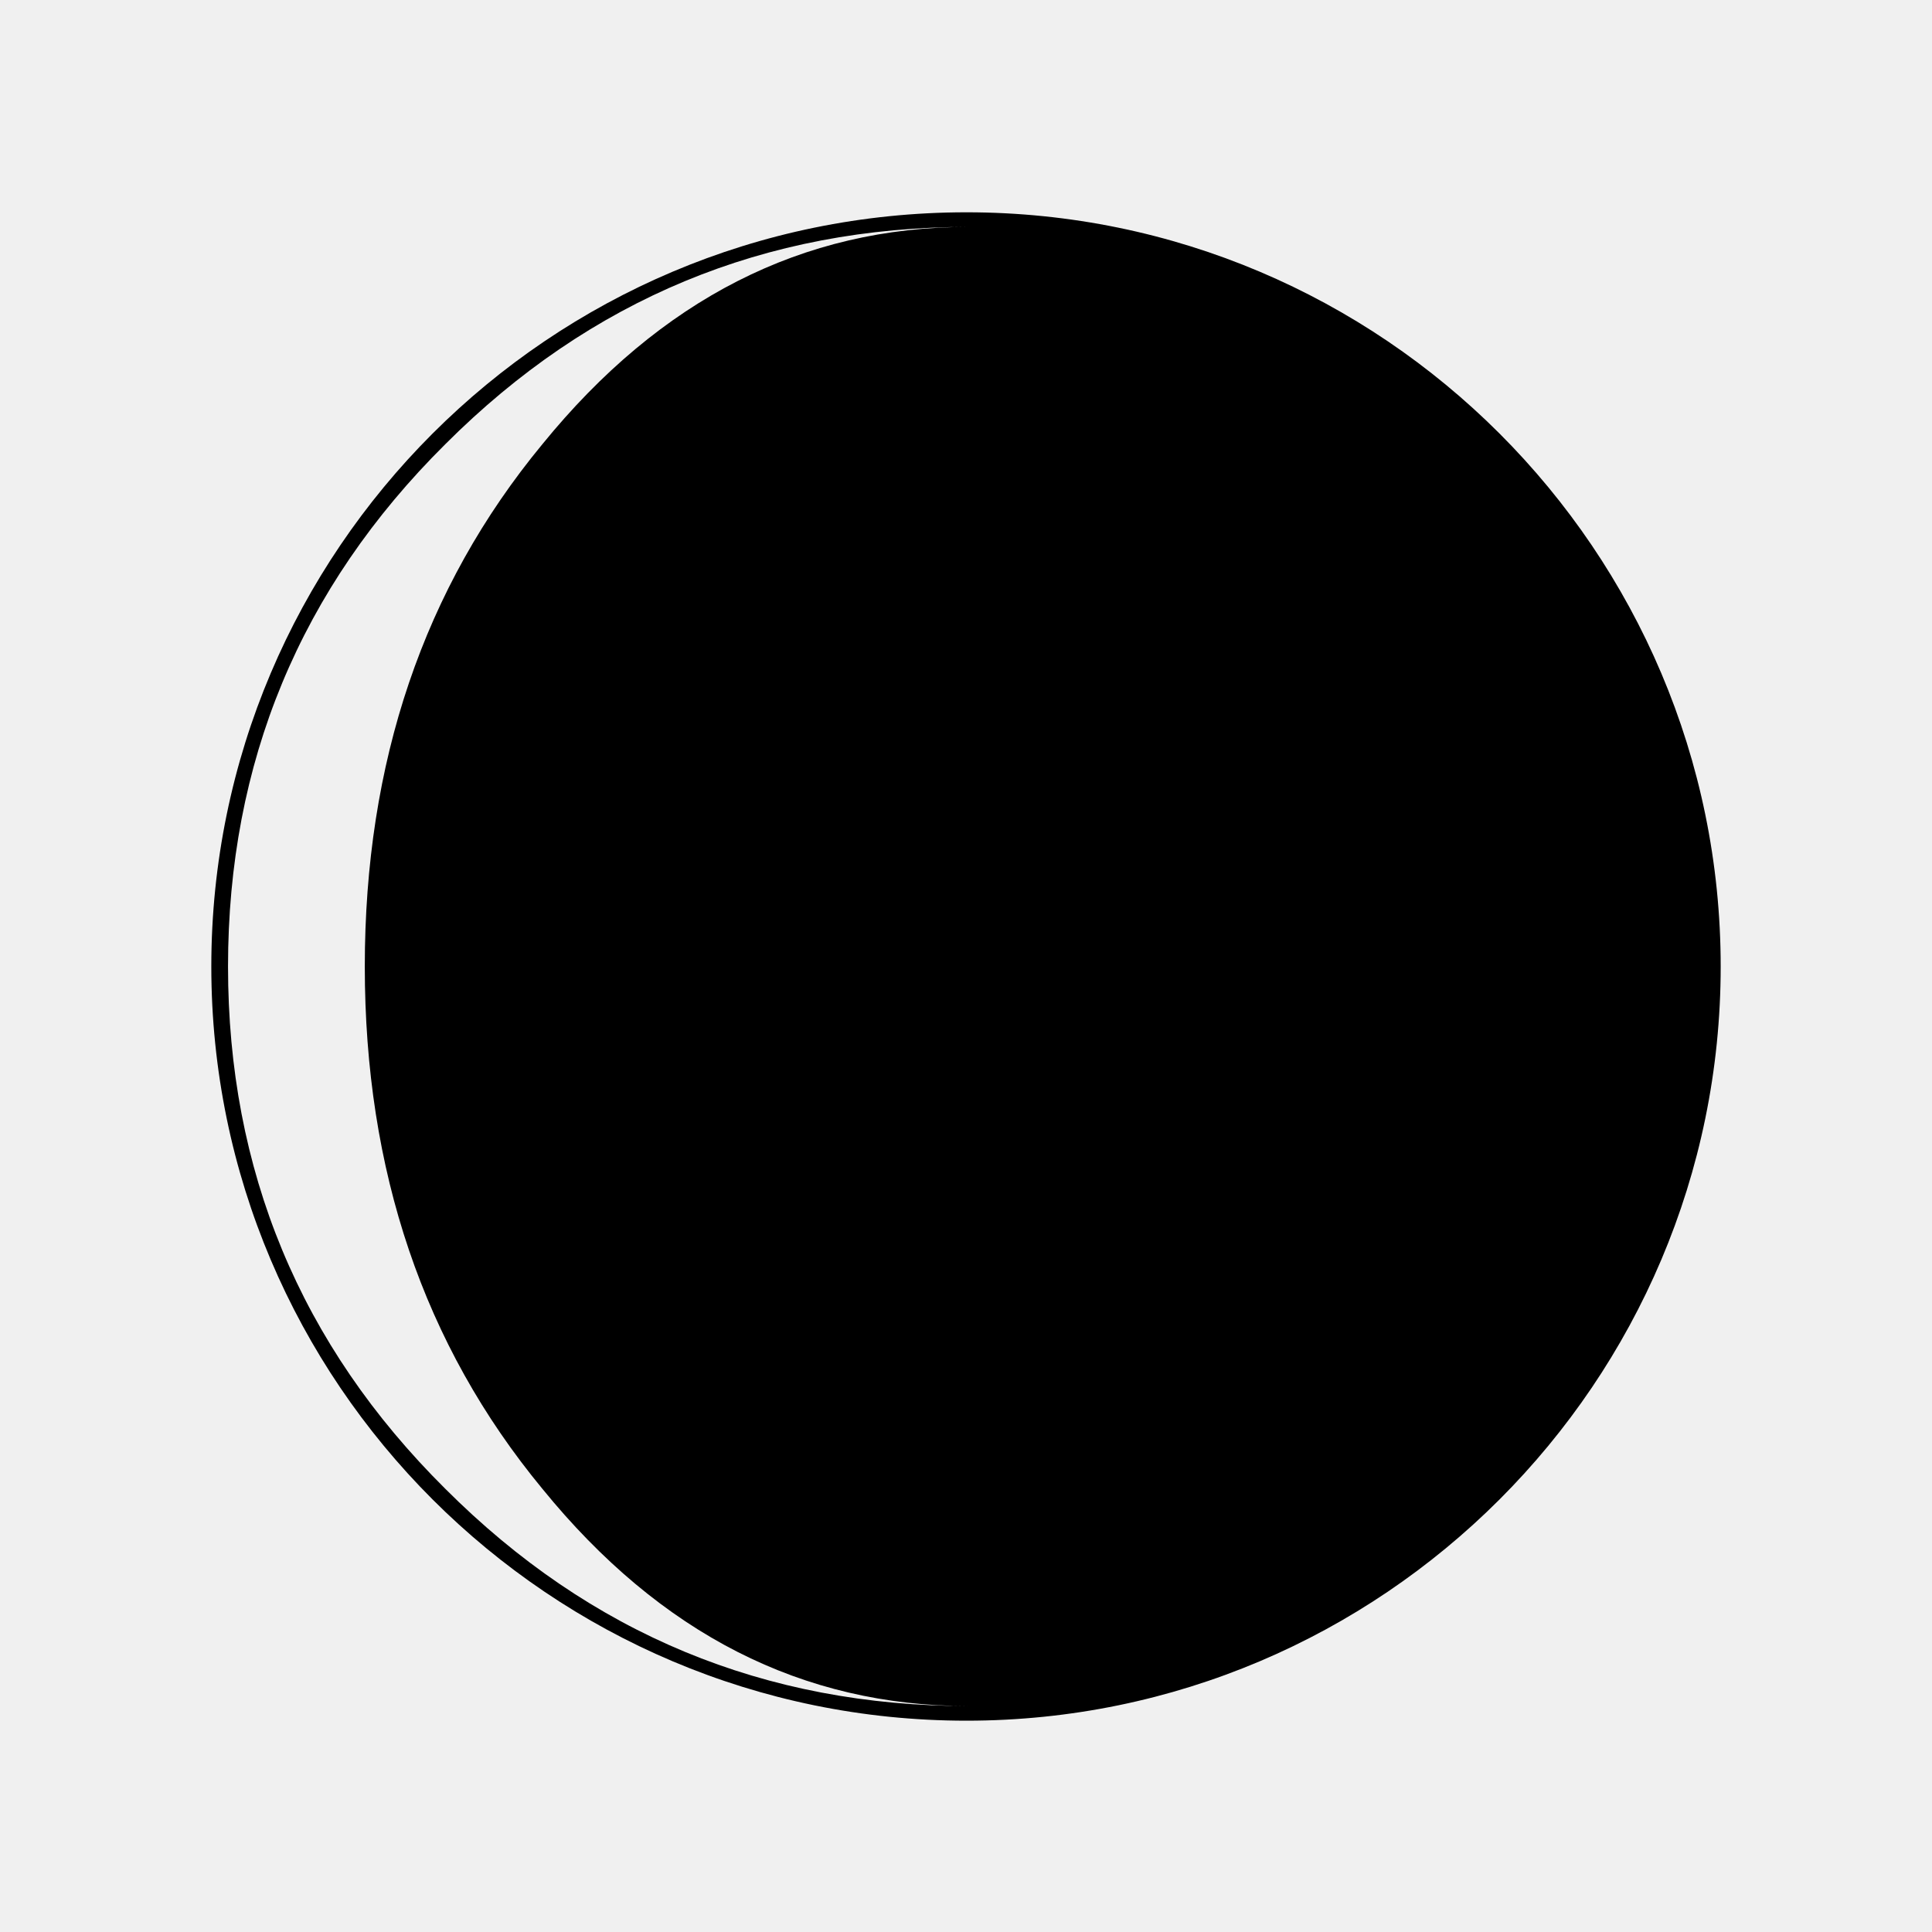
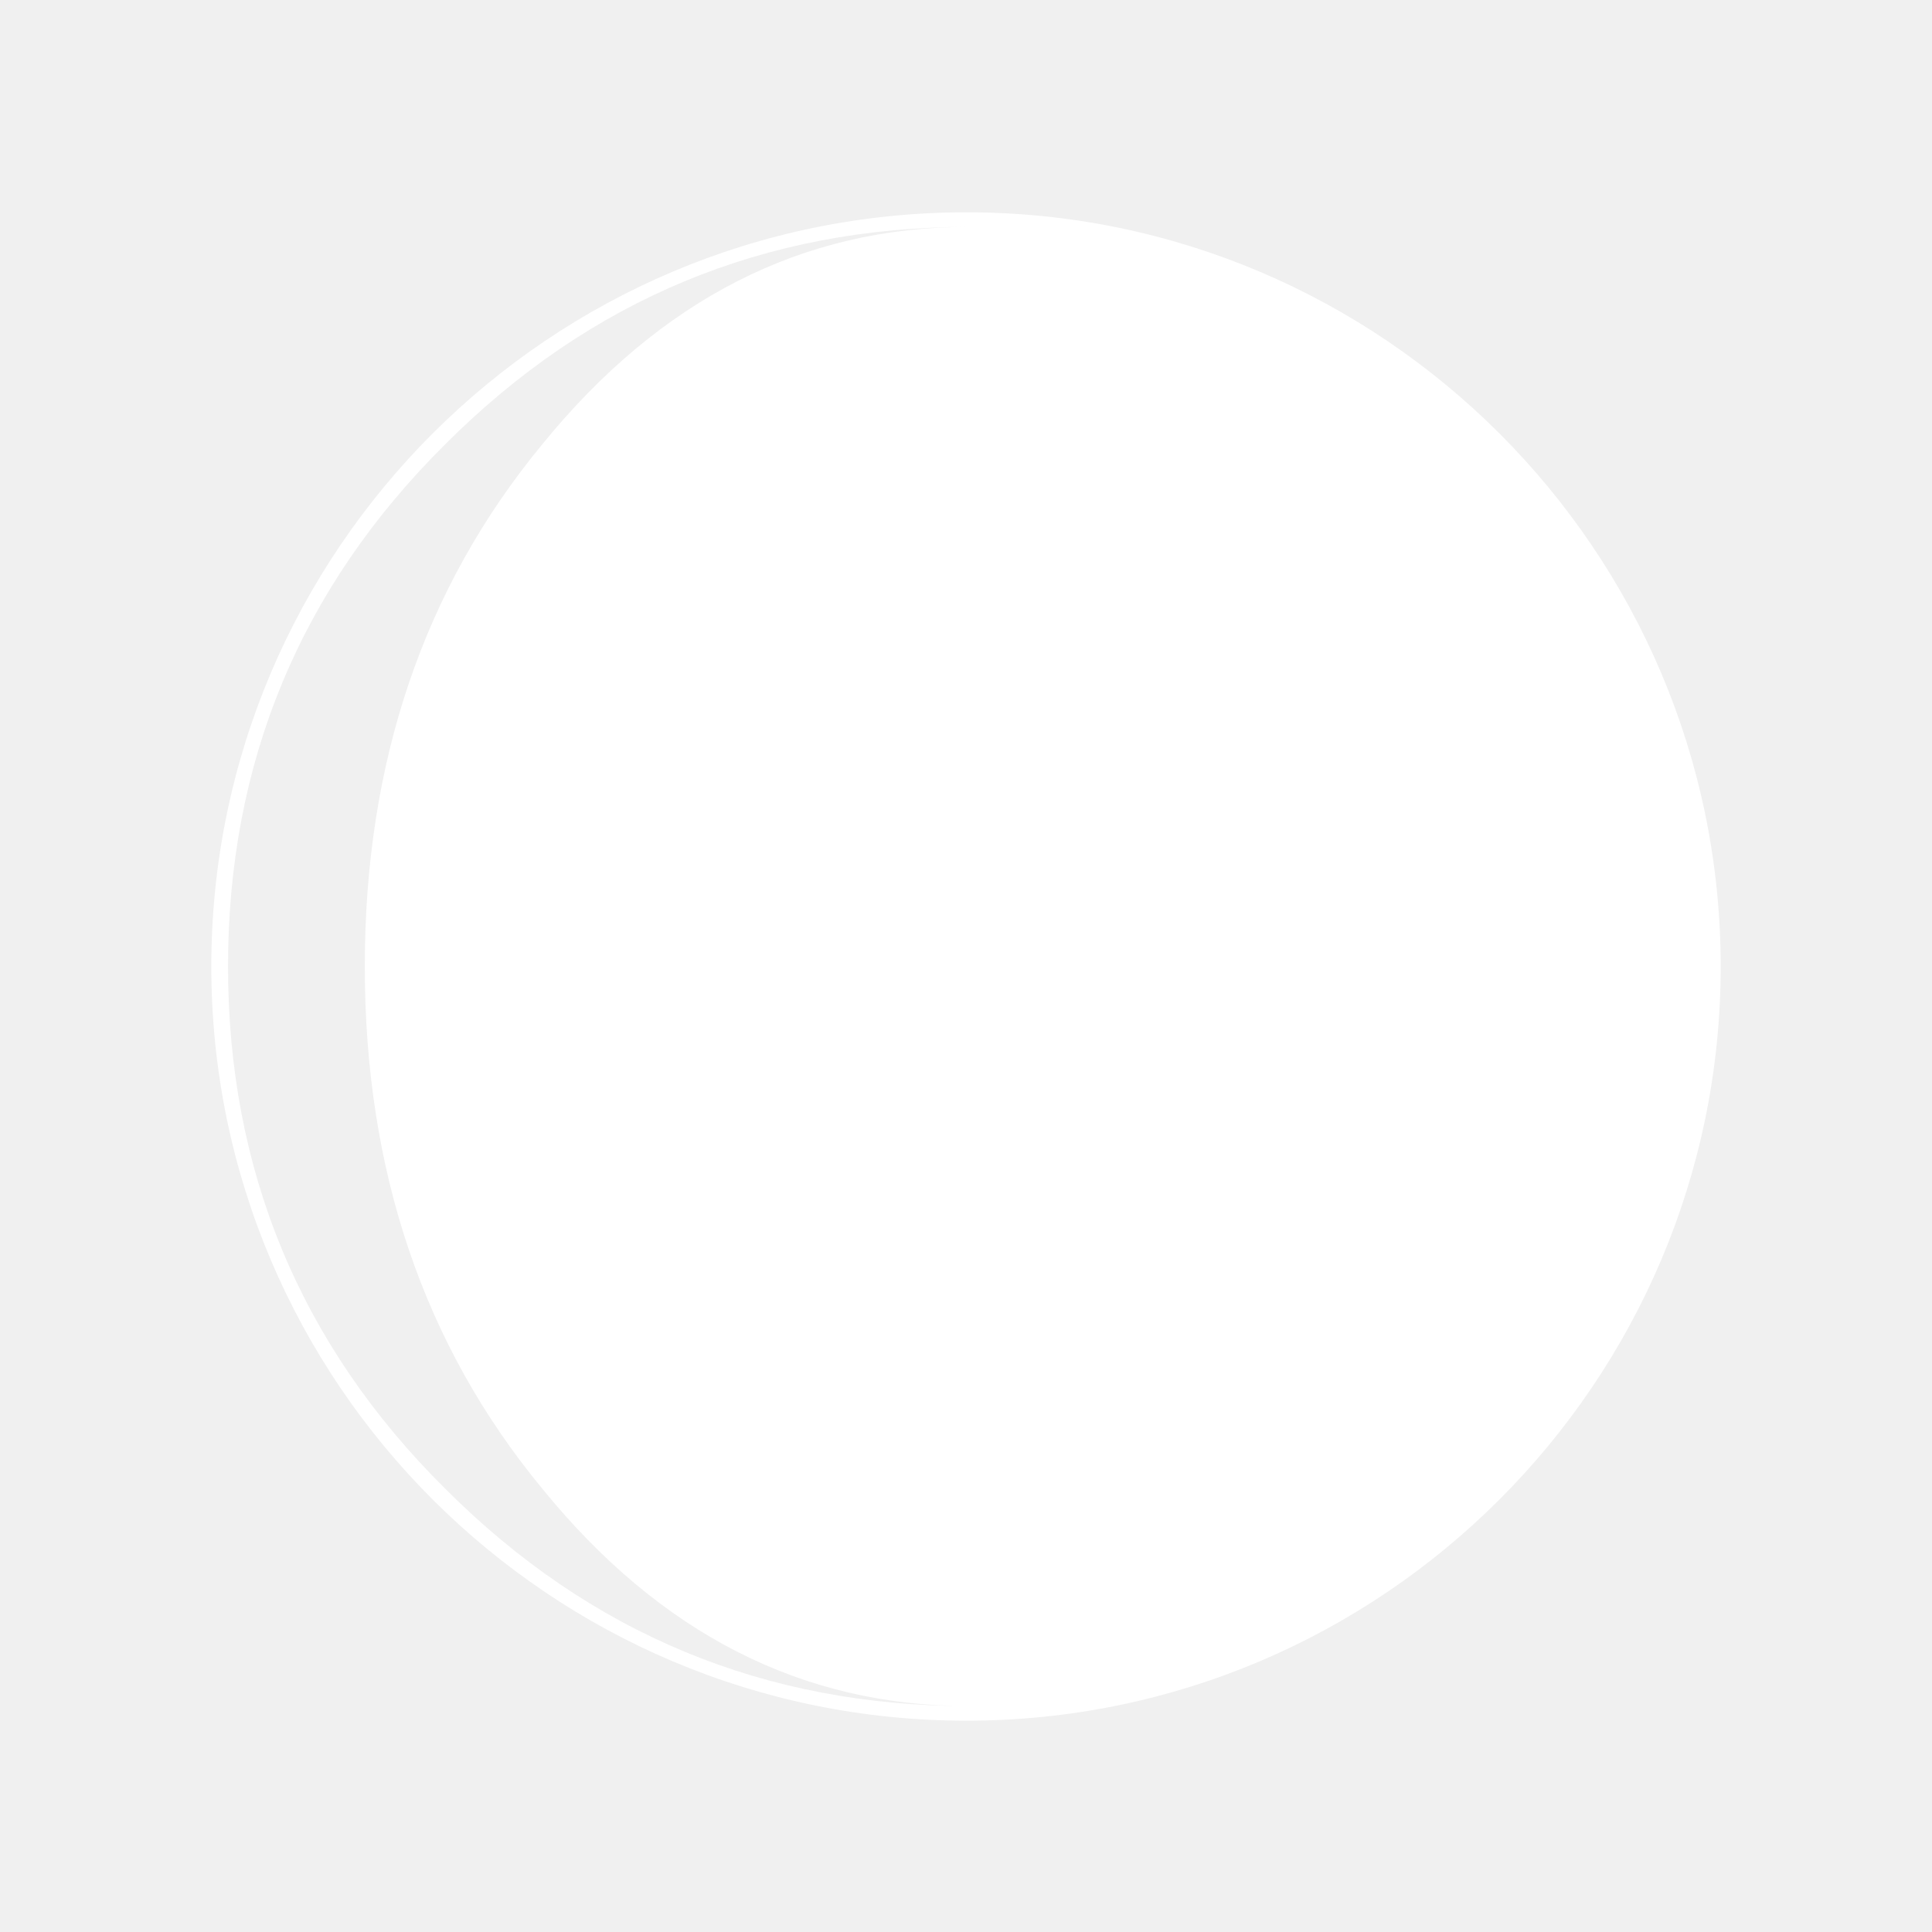
<svg xmlns="http://www.w3.org/2000/svg" version="1.1" id="Layer_1" x="0px" y="0px" width="512px" height="512px" viewBox="0 0 512 512" enable-background="new 0 0 512 512" xml:space="preserve">
  <defs id="defs78">
    <pattern y="0" x="0" height="6" width="6" patternUnits="userSpaceOnUse" id="EMFhbasepattern" />
    <pattern y="0" x="0" height="6" width="6" patternUnits="userSpaceOnUse" id="EMFhbasepattern-5" />
    <pattern y="0" x="0" height="6" width="6" patternUnits="userSpaceOnUse" id="EMFhbasepattern-1" />
  </defs>
-   <path id="path3740" d="M 256.129,56.262 C 145.693,56.262 56,145.955 56,256.133 56,366.311 145.693,456 256.129,456 366.307,456 456,366.311 456,256.133 456,145.955 366.307,56.262 256.129,56.262 Z M 143.736,394.548 c 31.3,38.479 68.949,57.577 112.946,57.577 -53.963,0 -100.212,-19.097 -138.673,-57.577 C 79.512,356.345 60.429,310.115 60.429,256.133 c 0,-53.982 19.083,-100.212 57.58,-138.415 38.461,-38.479 84.71,-57.58 138.673,-57.58 -43.997,0 -81.646,19.101 -112.946,57.58 -31.558,38.202 -47.061,84.433 -47.061,138.415 0,53.982 15.502,100.212 47.061,138.415 z" style="fill:#000000;fill-opacity:1;fill-rule:nonzero;stroke:none" />
+   <path id="path3740" d="M 256.129,56.262 C 145.693,56.262 56,145.955 56,256.133 56,366.311 145.693,456 256.129,456 366.307,456 456,366.311 456,256.133 456,145.955 366.307,56.262 256.129,56.262 Z M 143.736,394.548 c 31.3,38.479 68.949,57.577 112.946,57.577 -53.963,0 -100.212,-19.097 -138.673,-57.577 C 79.512,356.345 60.429,310.115 60.429,256.133 c 0,-53.982 19.083,-100.212 57.58,-138.415 38.461,-38.479 84.71,-57.58 138.673,-57.58 -43.997,0 -81.646,19.101 -112.946,57.58 -31.558,38.202 -47.061,84.433 -47.061,138.415 0,53.982 15.502,100.212 47.061,138.415 z" style="fill:#fff;fill-opacity:1;fill-rule:nonzero;stroke:none" />
</svg>
